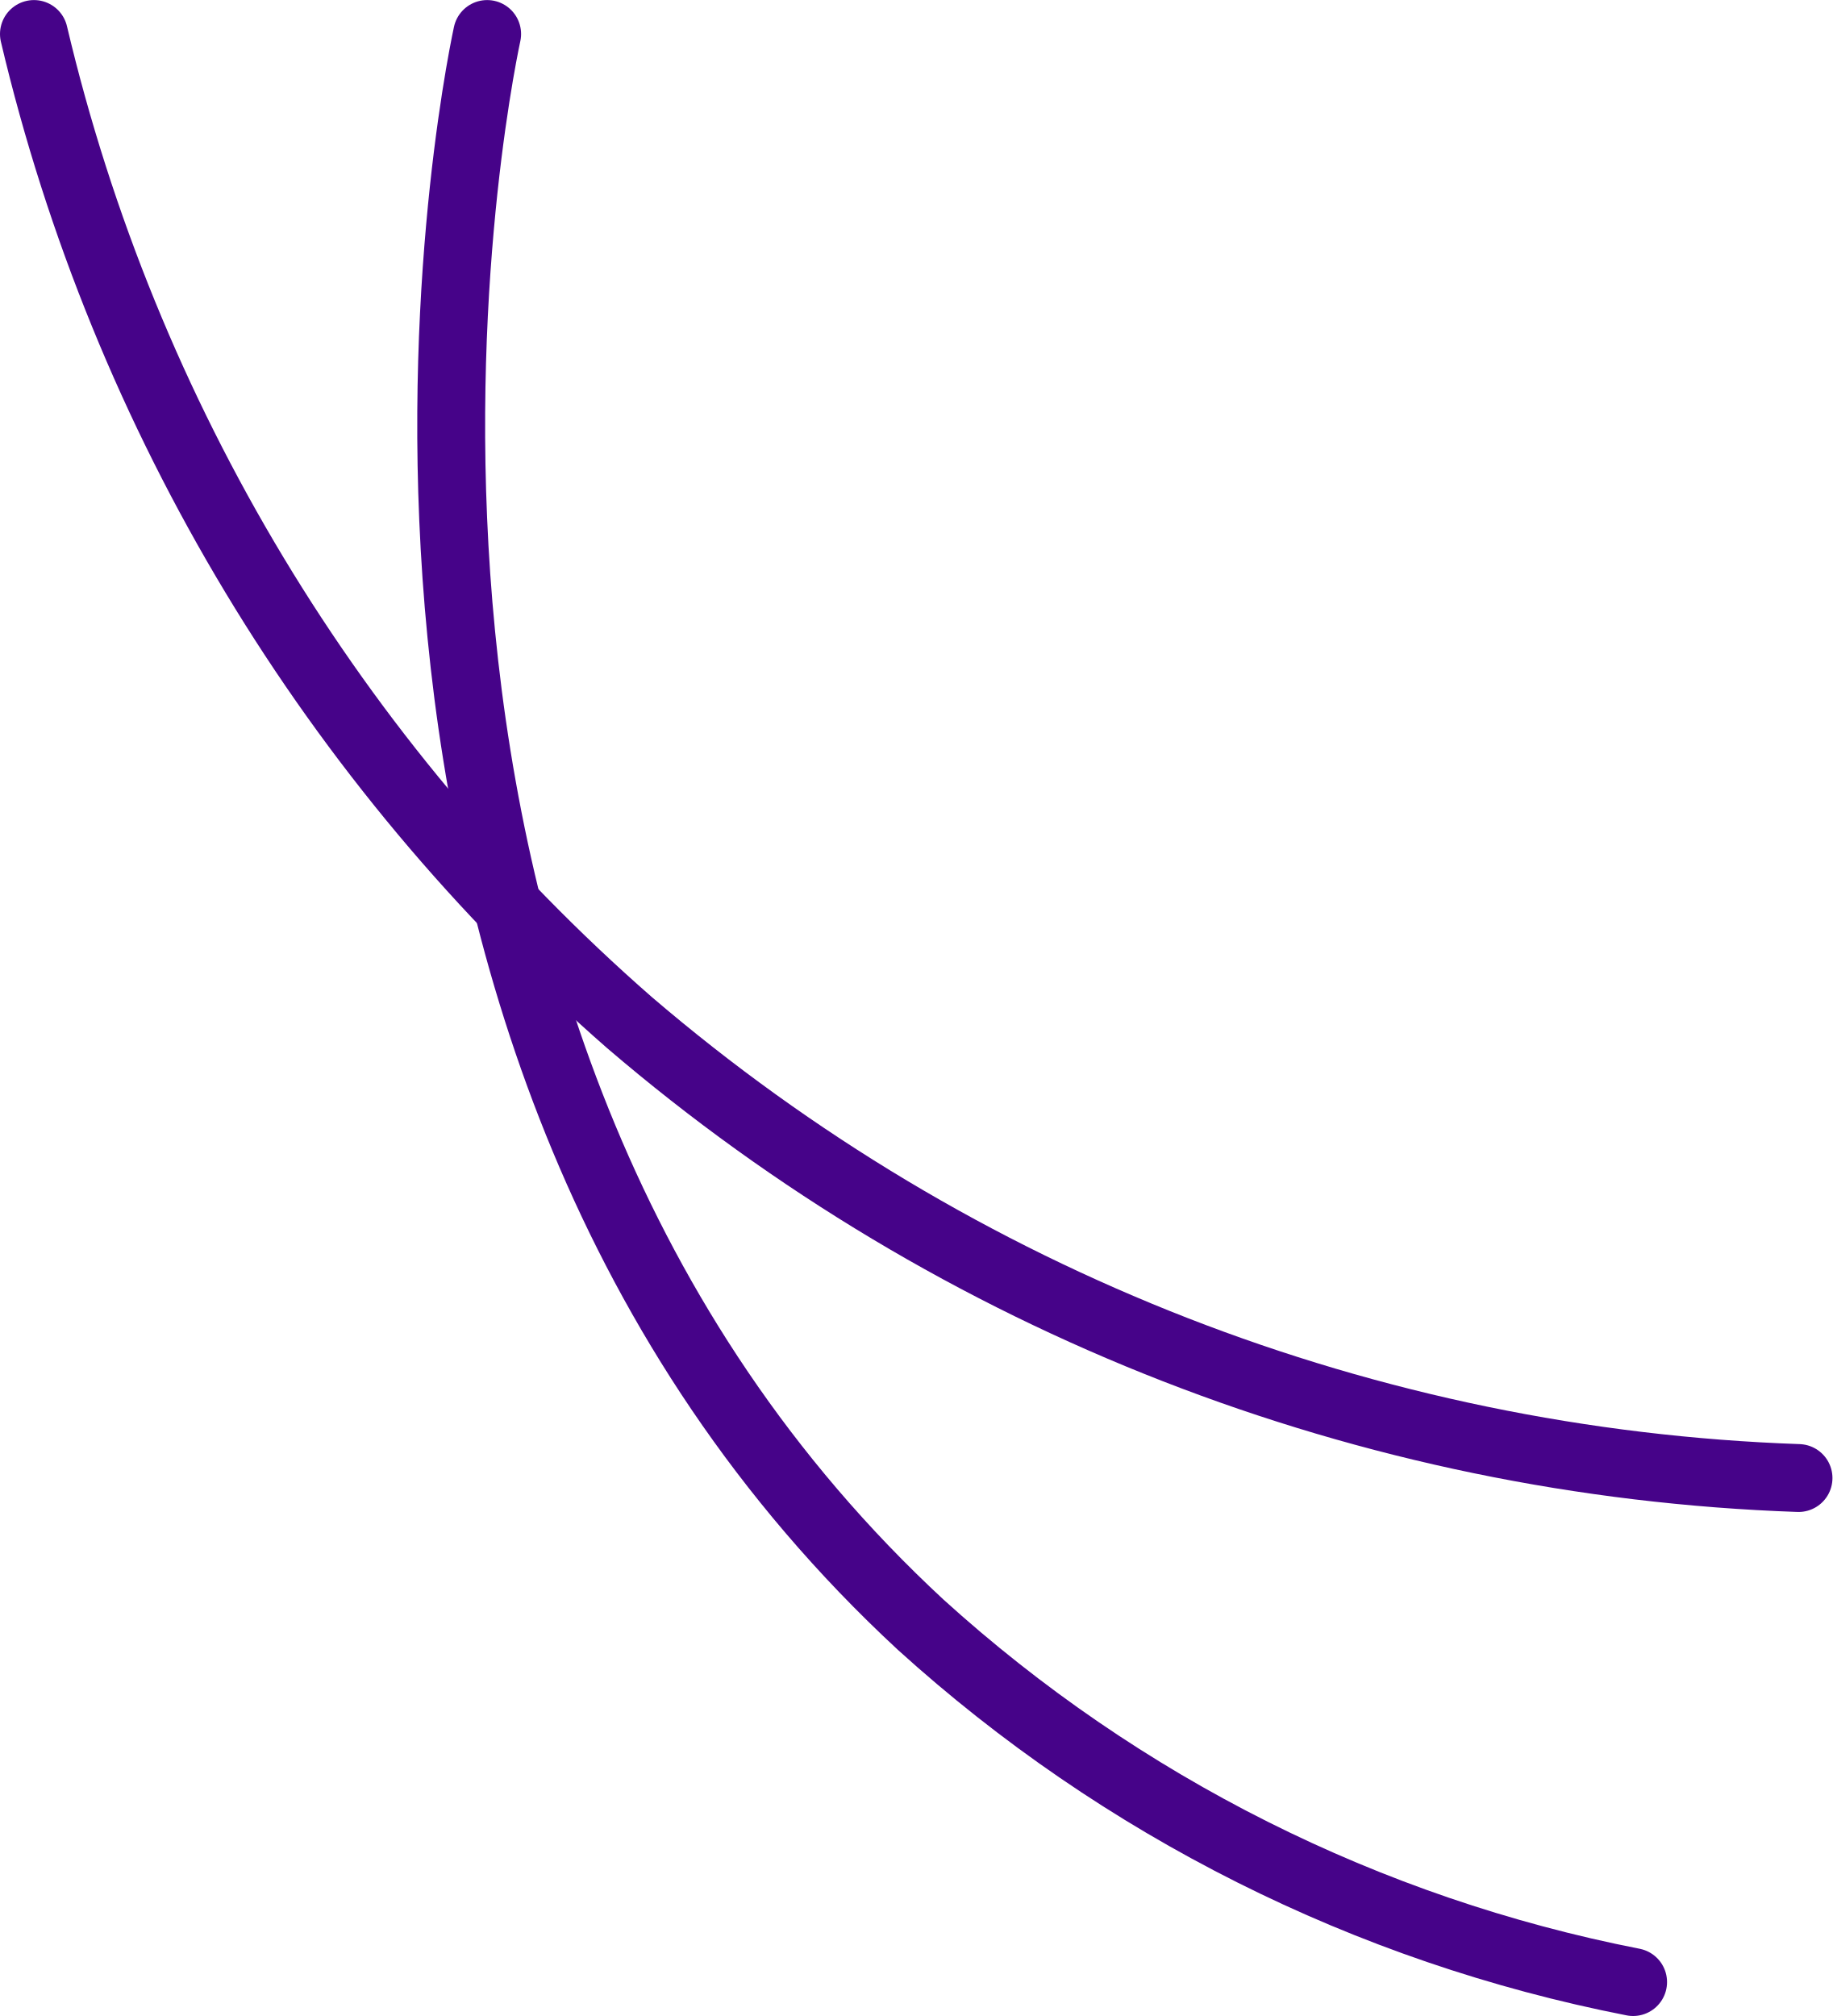
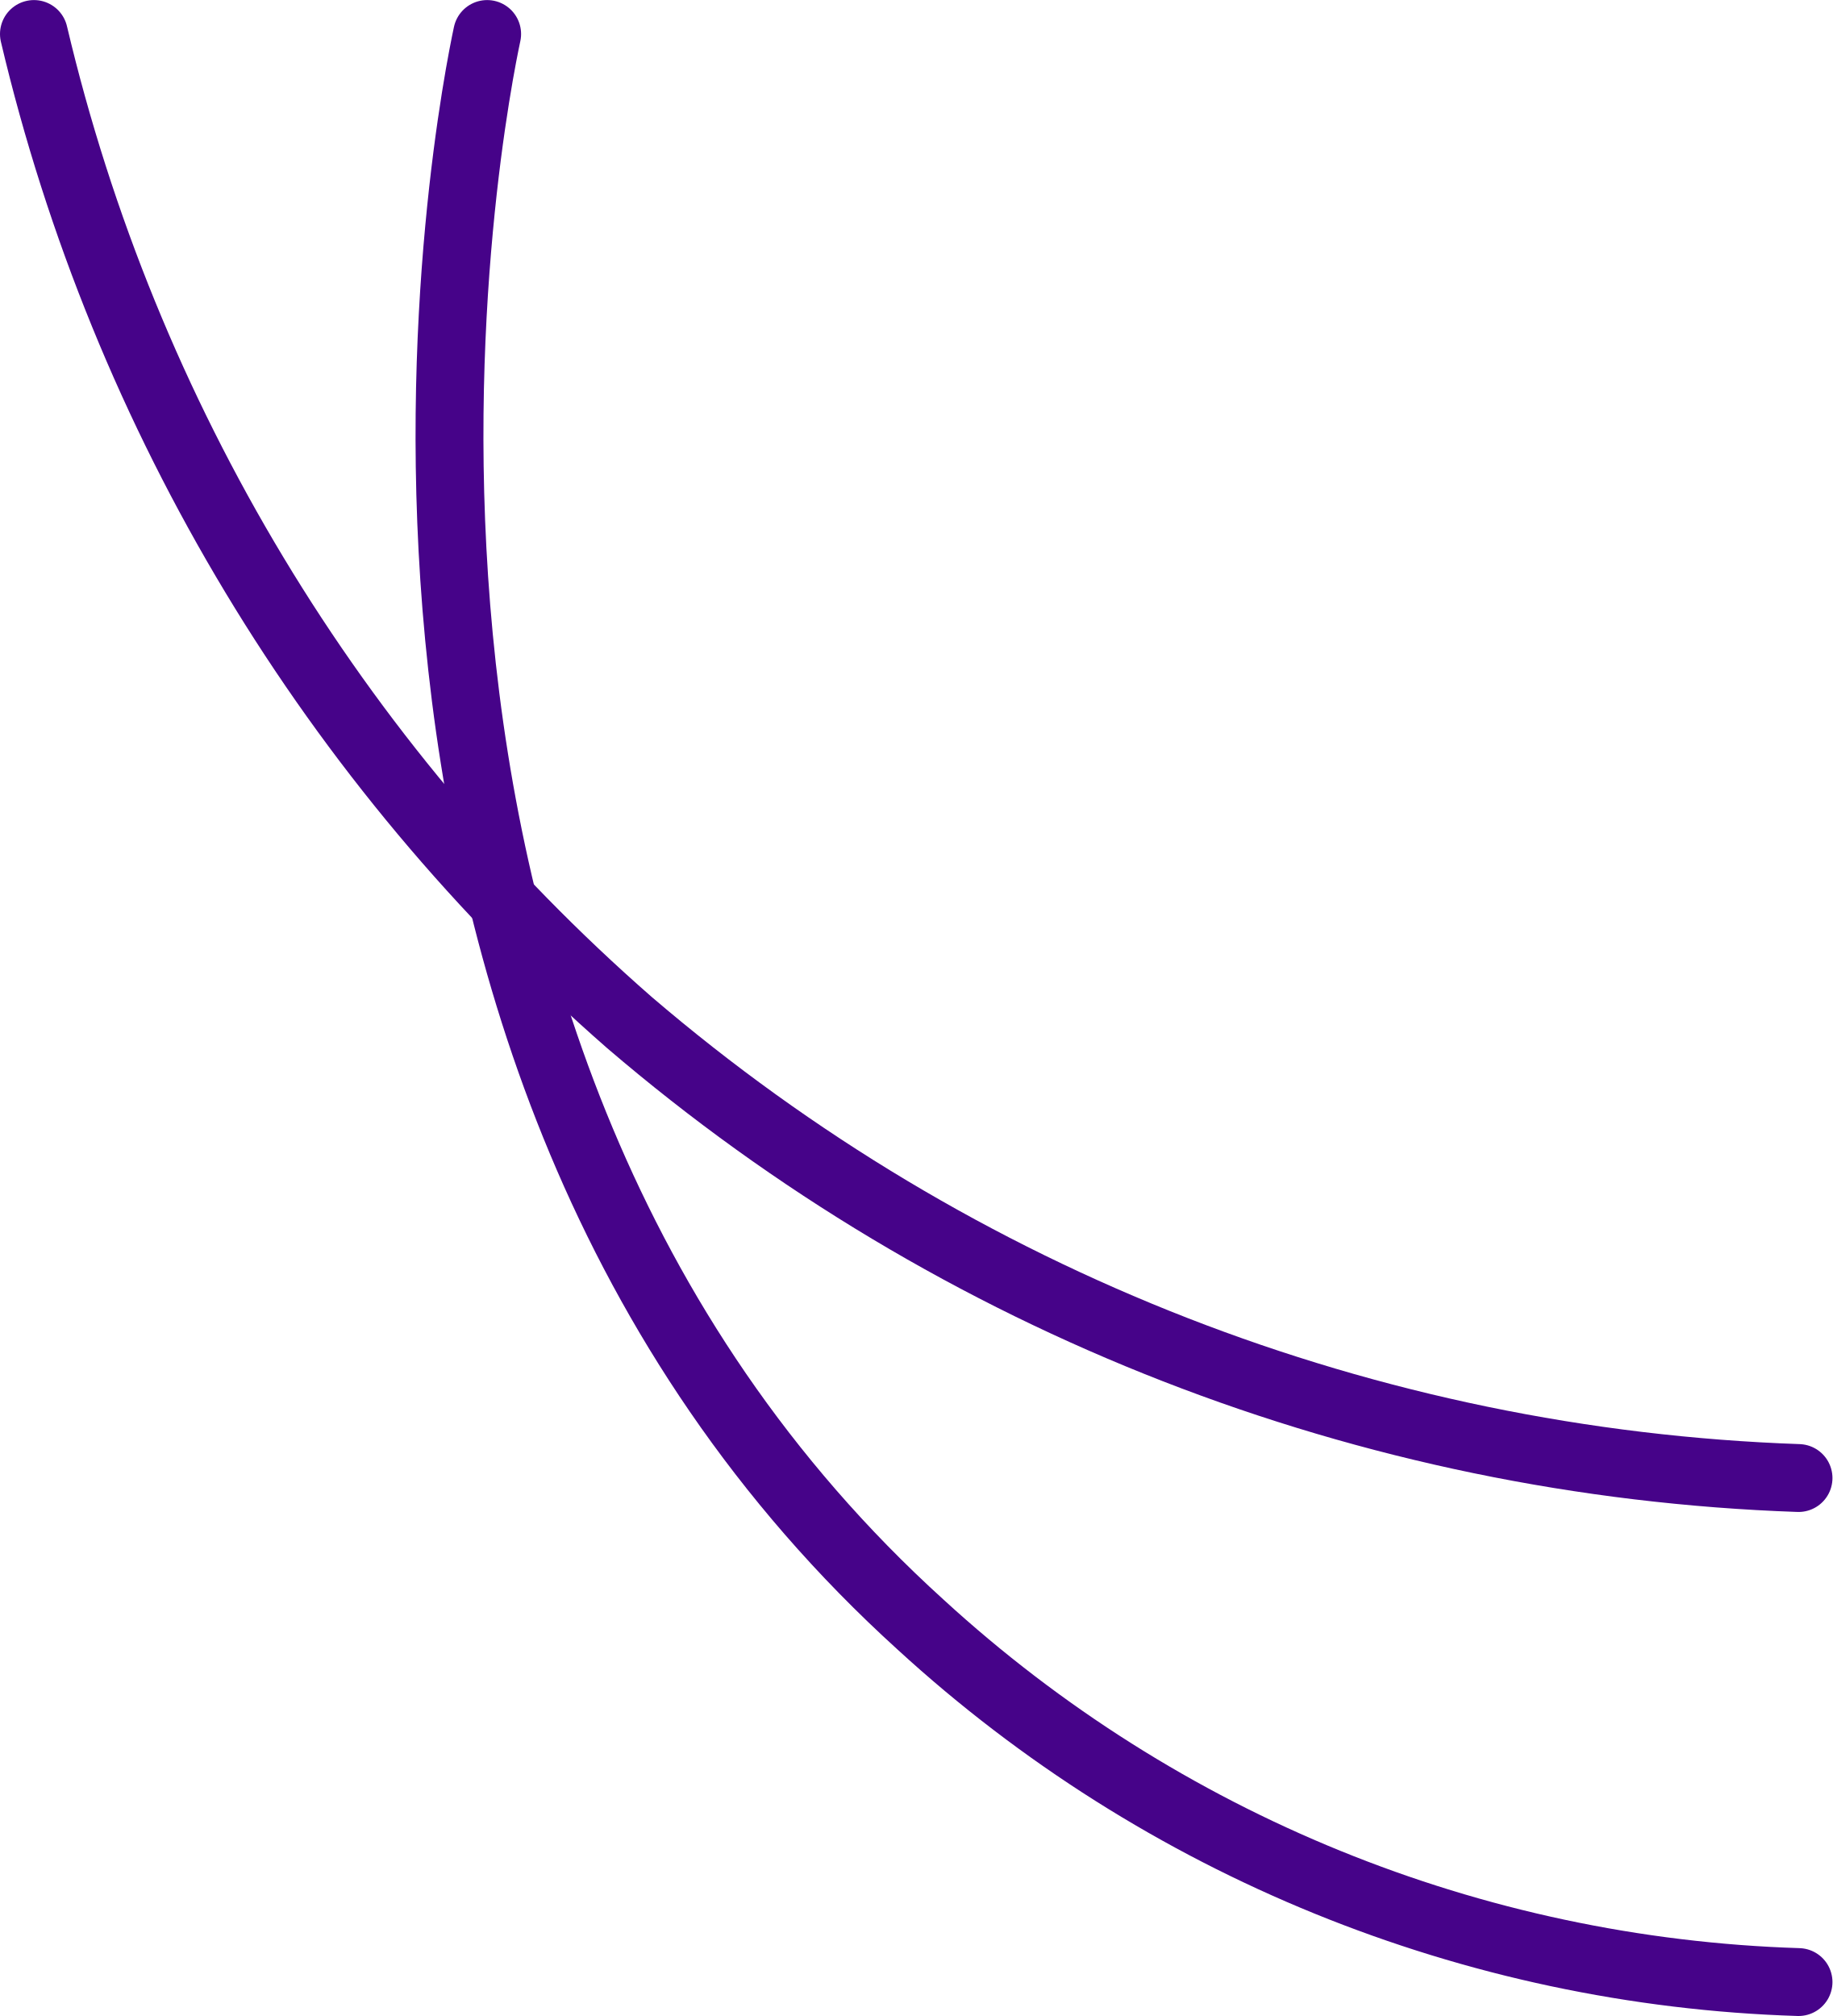
<svg xmlns="http://www.w3.org/2000/svg" viewBox="0 0 26.998 29.702">
  <defs>
    <style>.a{fill:none;stroke:#460389;stroke-linecap:round;stroke-miterlimit:10;}</style>
  </defs>
  <path class="a" d="M26.497,21.776a27.969,27.969,0,0,1-17.223-6.71A27.84,27.84,0,0,1,.5.501" />
-   <path class="a" d="M7.177.501c-.209.978-2.936,14.801,6.387,23.436a21.881,21.881,0,0,0,10.496,5.265" />
+   <path class="a" d="M7.177.501c-.209.978-3.027,14.901,6.387,23.436a20.06,20.06,0,0,0,12.933,5.265" />
</svg>
